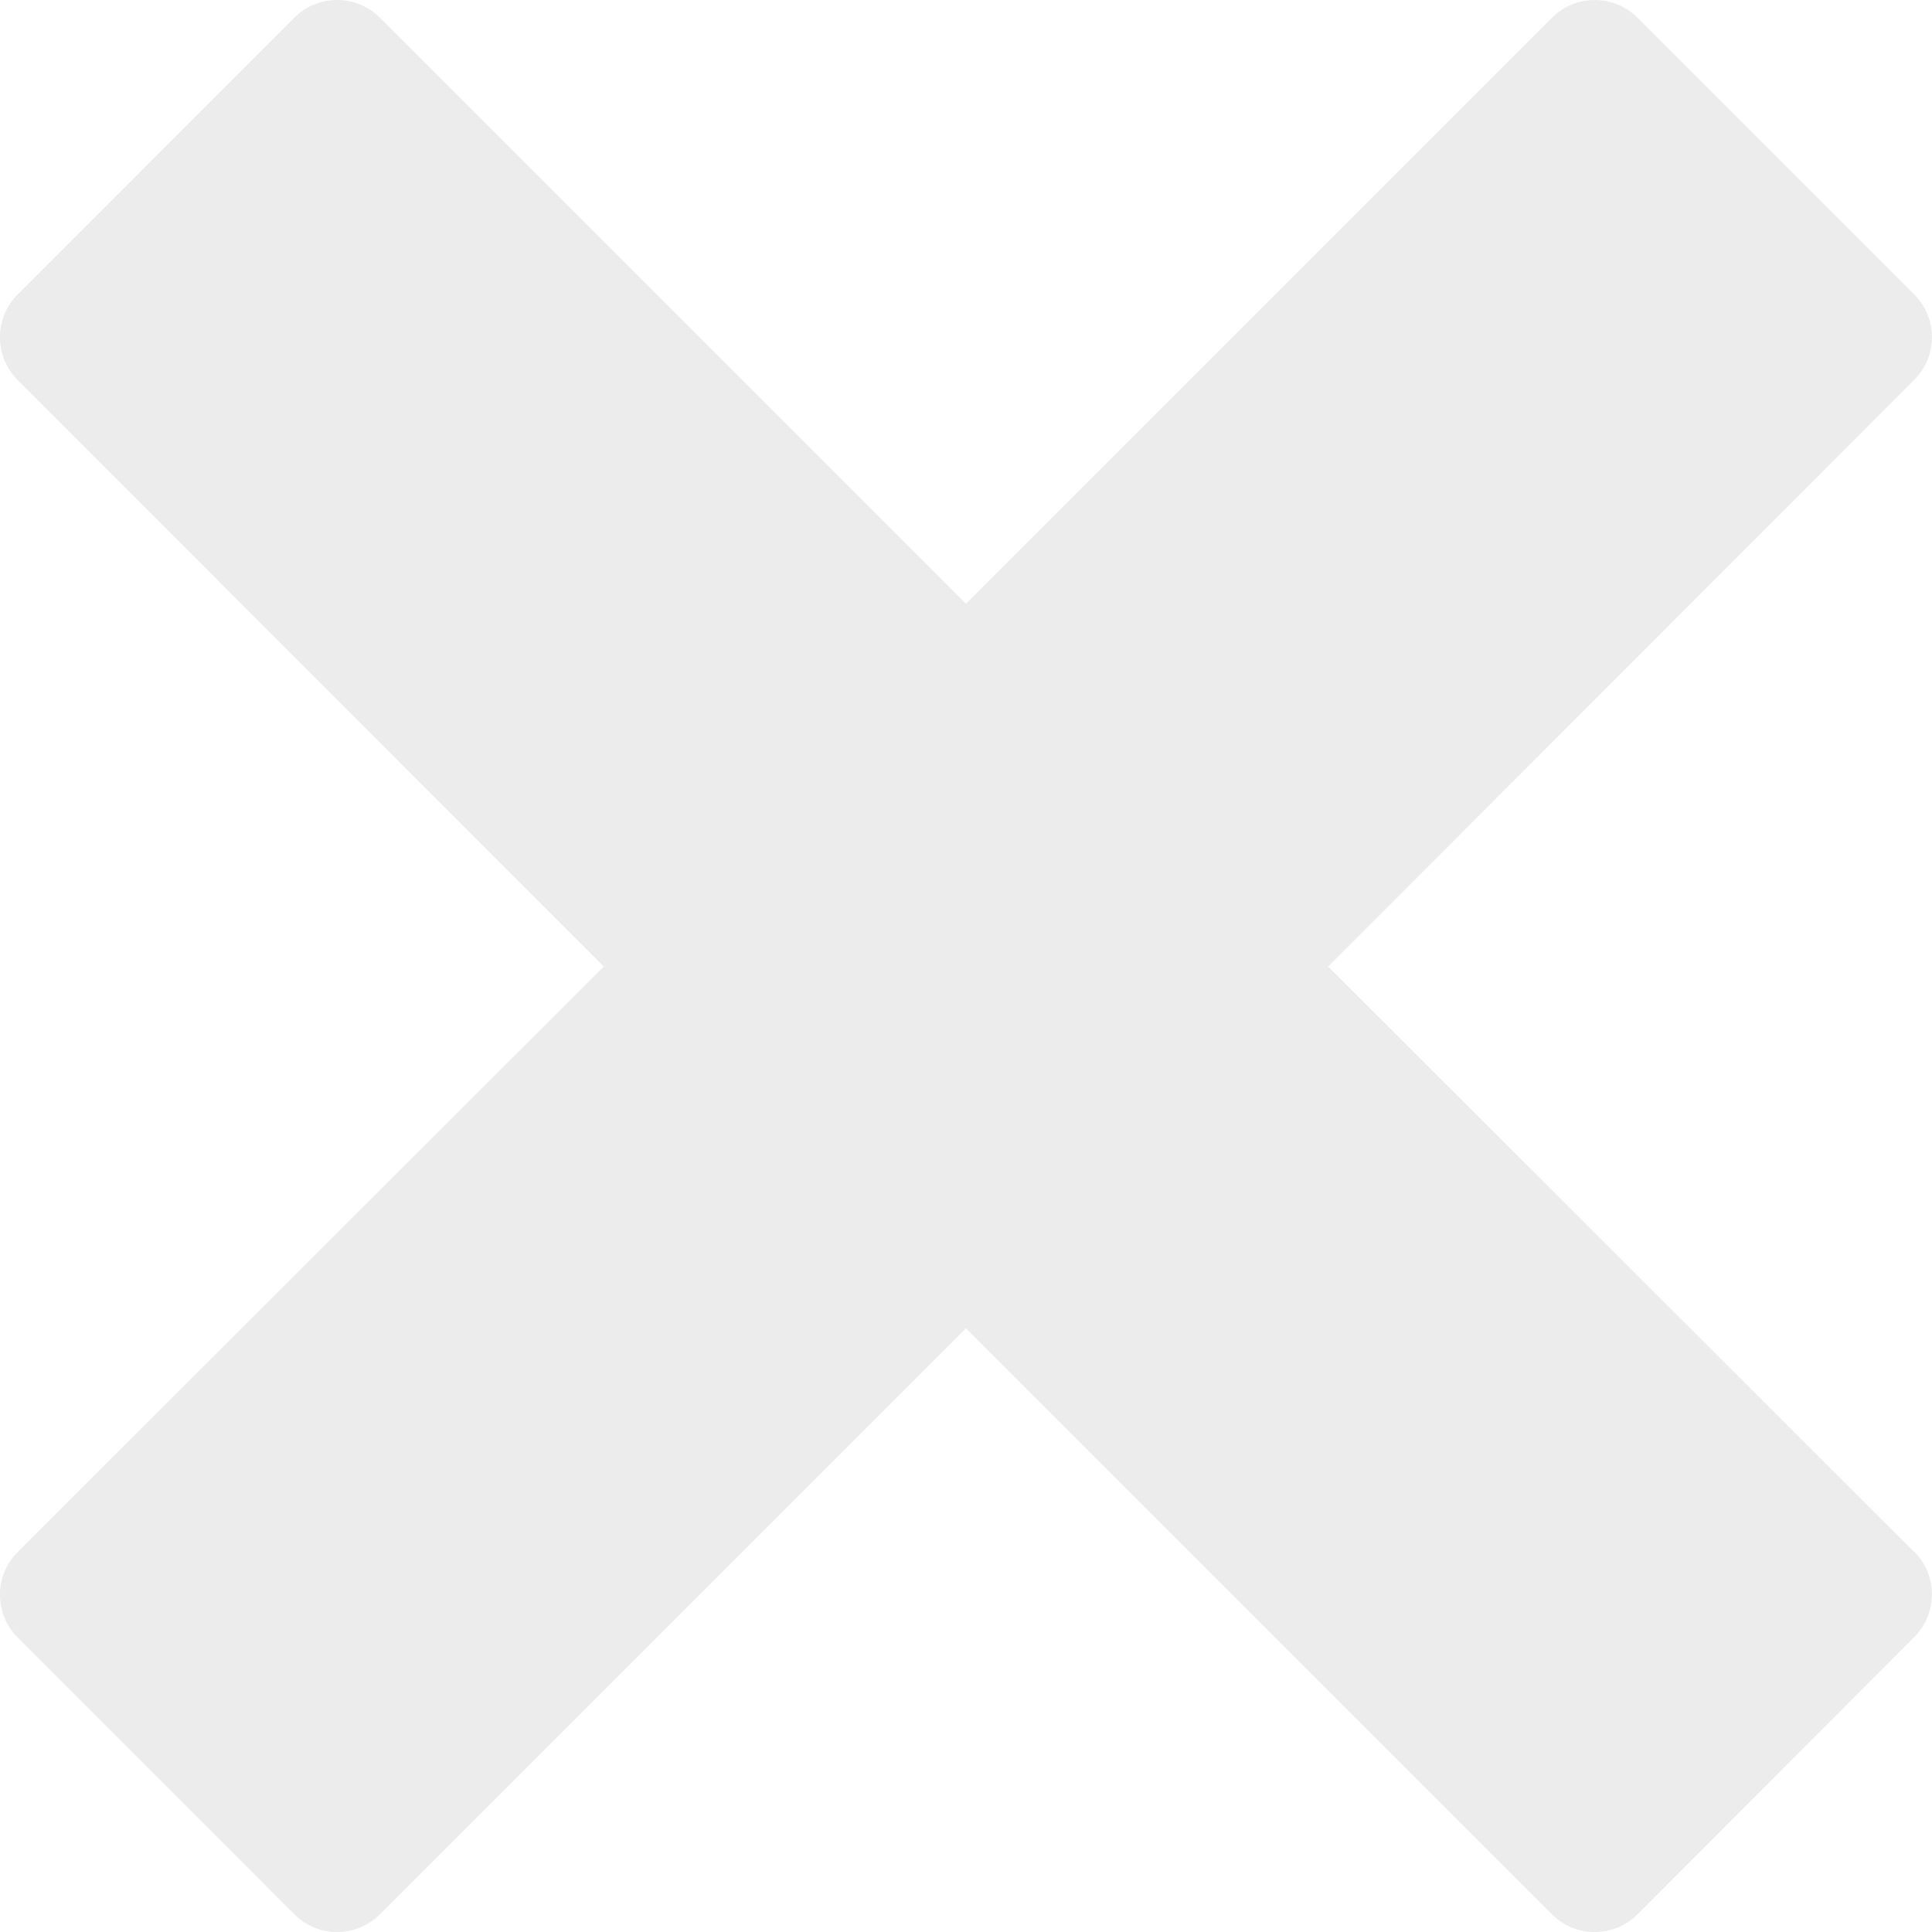
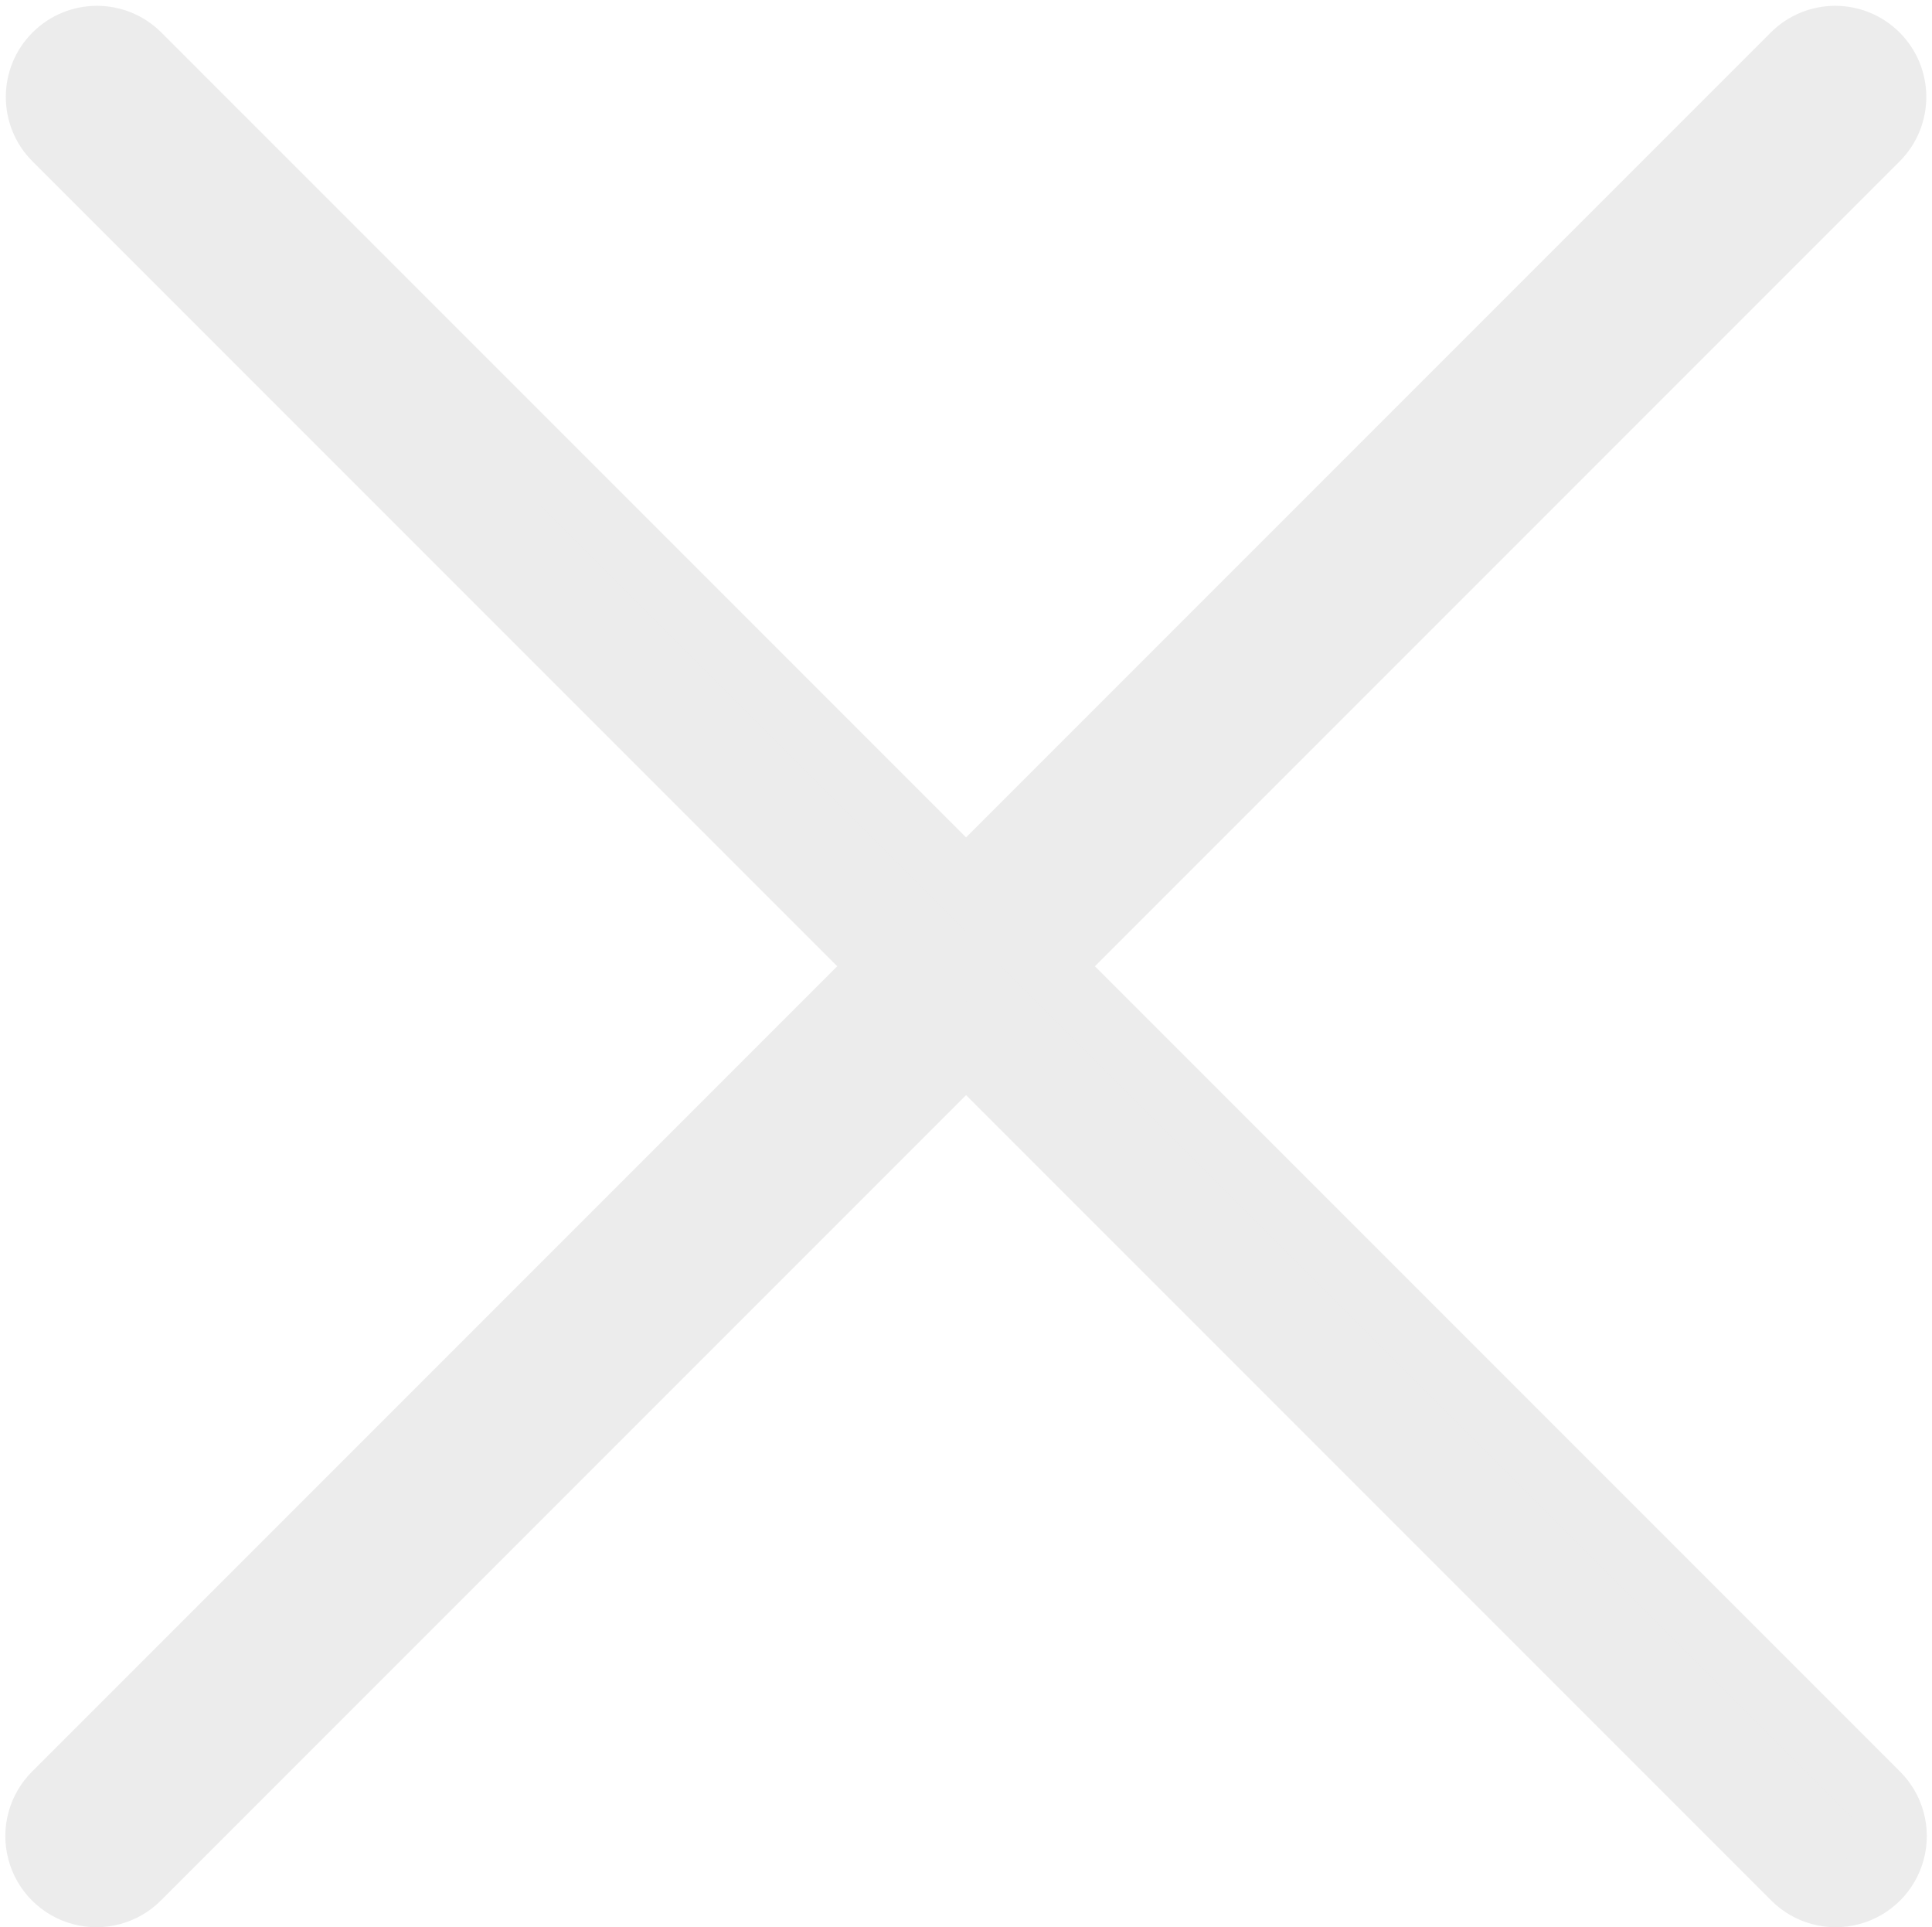
- <svg xmlns="http://www.w3.org/2000/svg" width="16.135" height="16.135" viewBox="0 0 16.135 16.135">
-   <defs>
-     <style>
-       .cls-1 {
-         fill: #ececec;
-       }
-     </style>
-   </defs>
-   <path id="exit" class="cls-1" d="M18.558,14.89h0L13.663,10,18.558,5.1h0a.505.505,0,0,0,0-.713L16.246,2.075a.506.506,0,0,0-.713,0h0L10.638,6.97,5.743,2.075h0a.505.505,0,0,0-.713,0L2.718,4.388a.505.505,0,0,0,0,.713h0L7.613,10,2.718,14.89h0a.505.505,0,0,0,0,.713L5.03,17.916a.505.505,0,0,0,.713,0h0l4.895-4.895,4.895,4.895h0a.505.505,0,0,0,.713,0L18.558,15.6a.505.505,0,0,0,0-.713Z" transform="translate(-2.571 -1.928)" />
+ <svg xmlns="http://www.w3.org/2000/svg" width="14.567" height="14.526" viewBox="0 0 14.567 14.526">
+   <path id="exit" d="M8.61,7.992l6.246-6.246a.437.437,0,0,0-.618-.618L7.992,7.374,1.746,1.128a.437.437,0,0,0-.618.618L7.374,7.992,1.128,14.238a.437.437,0,1,0,.618.618L7.992,8.61l6.246,6.246a.437.437,0,1,0,.618-.618Z" transform="translate(-0.708 -0.708)" fill="#ececec" stroke="#ececec" stroke-width="0.5" />
</svg>
